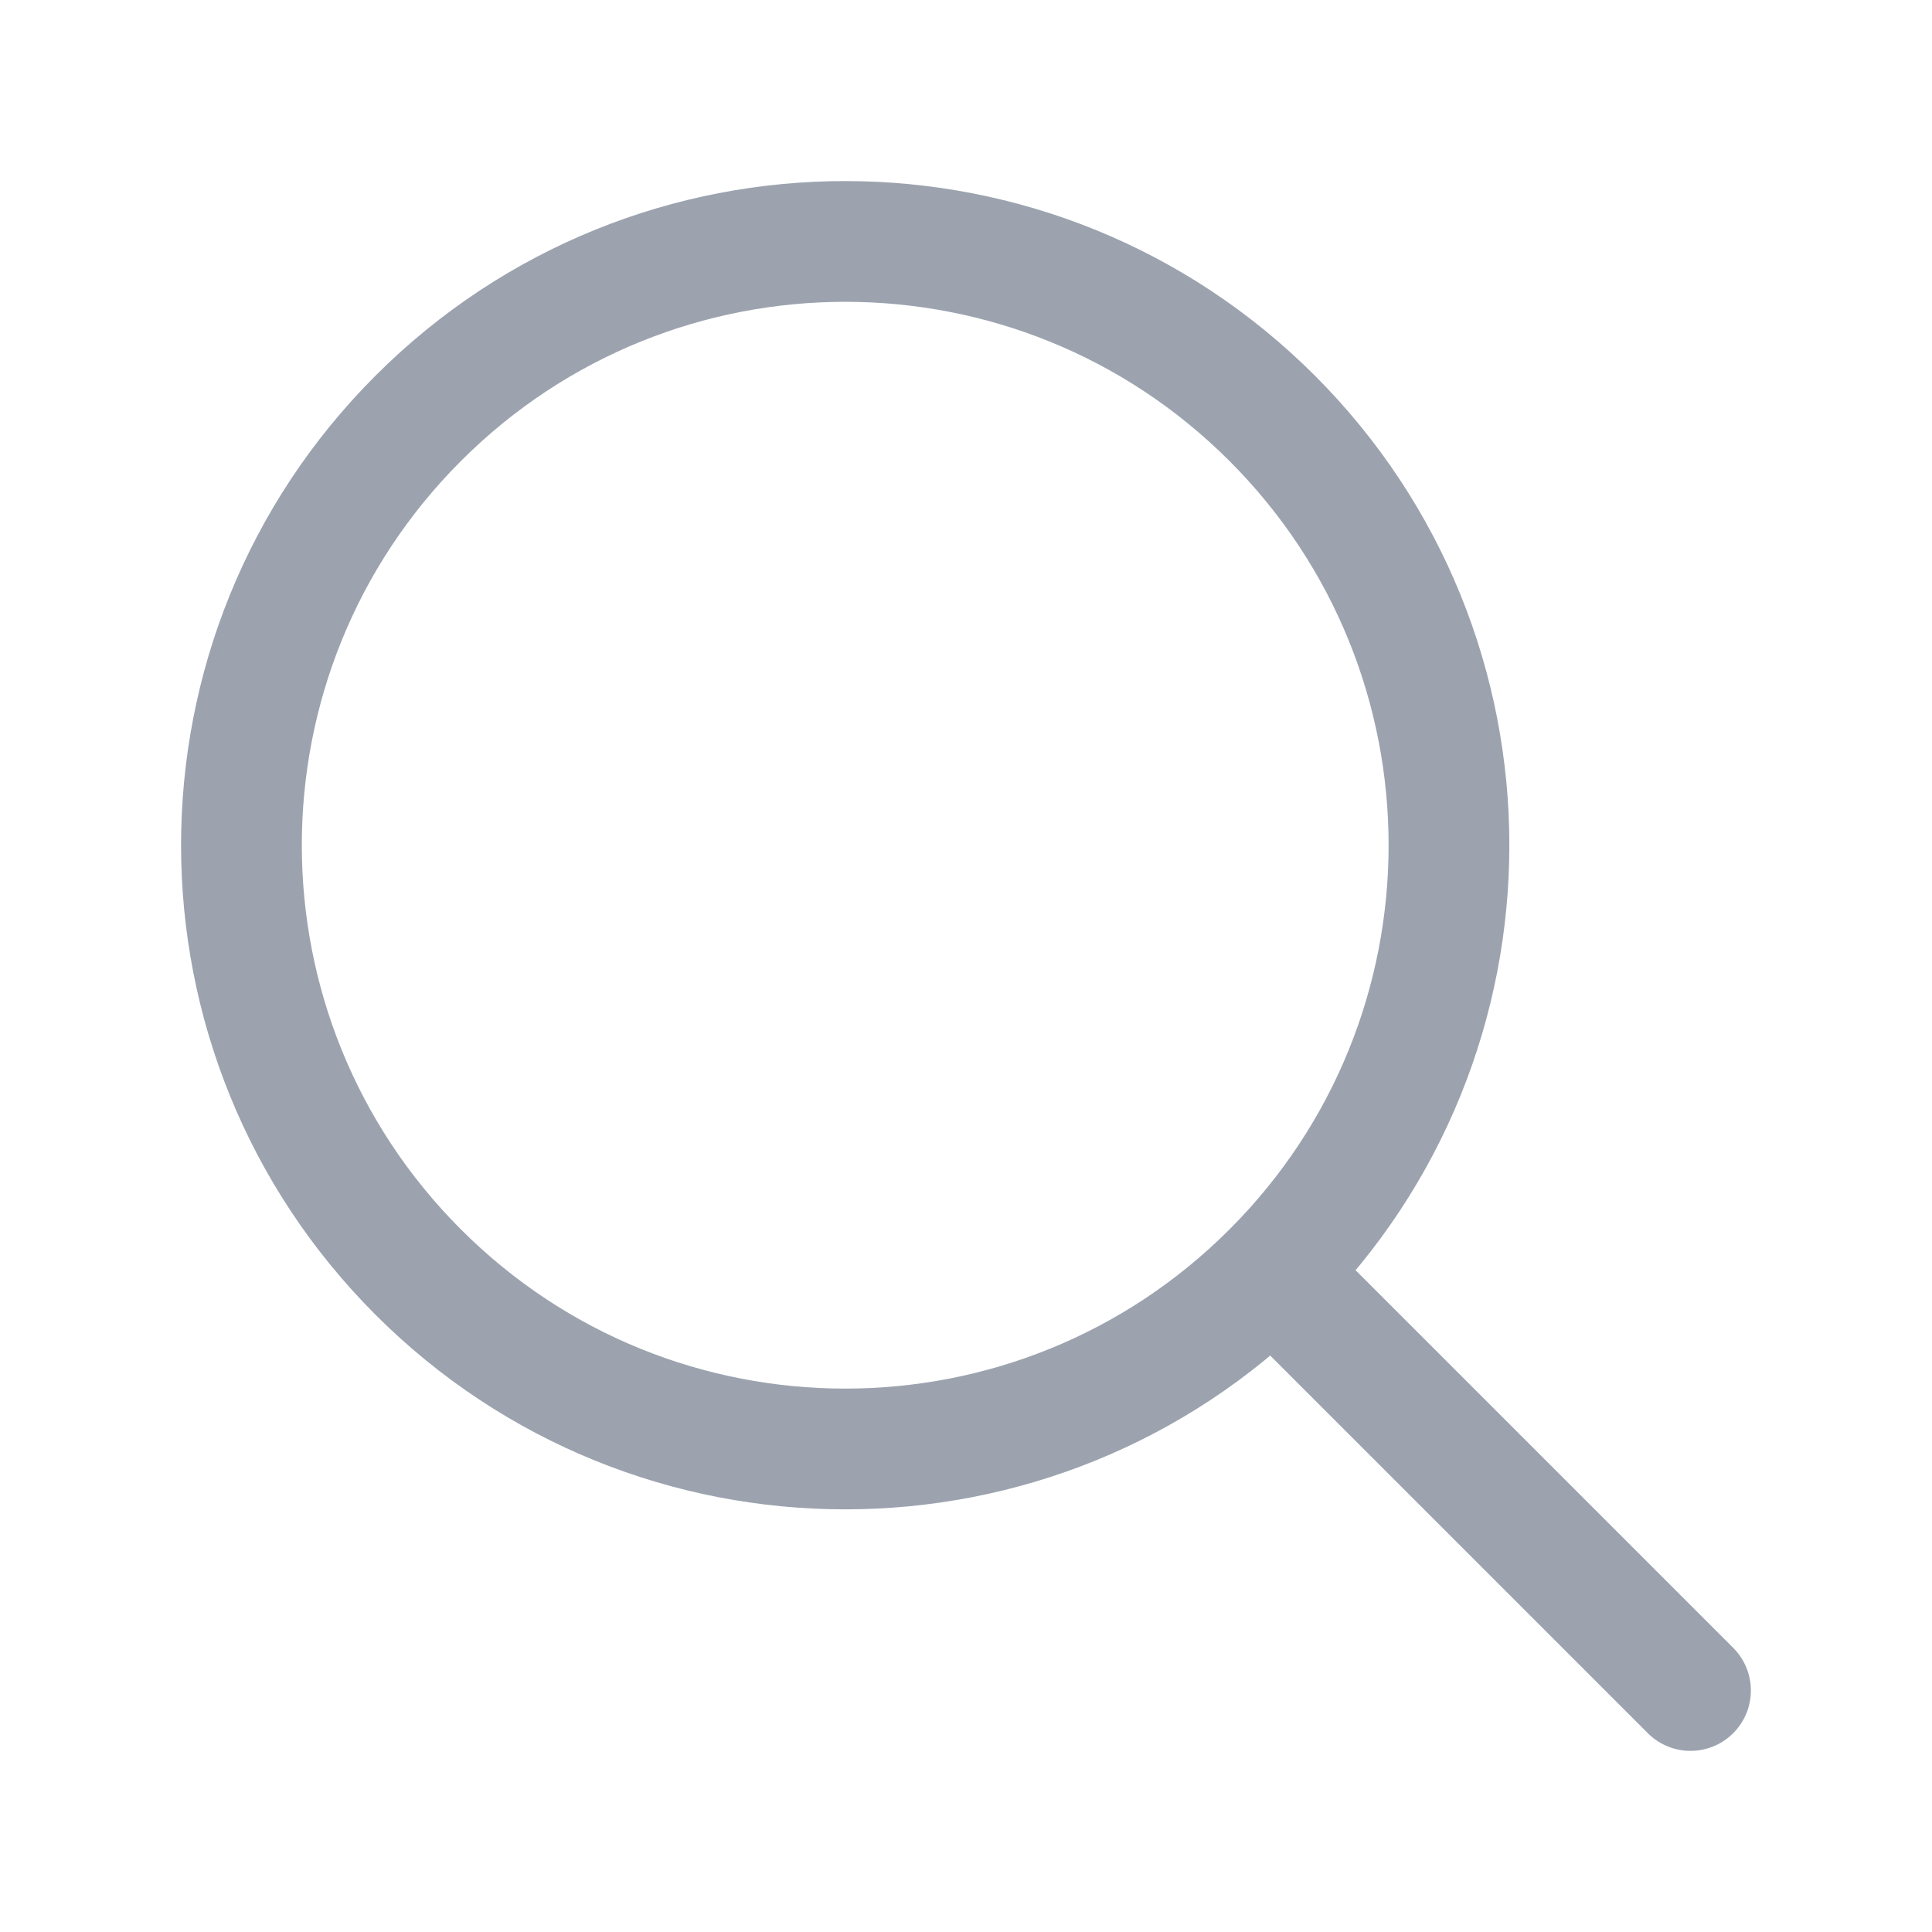
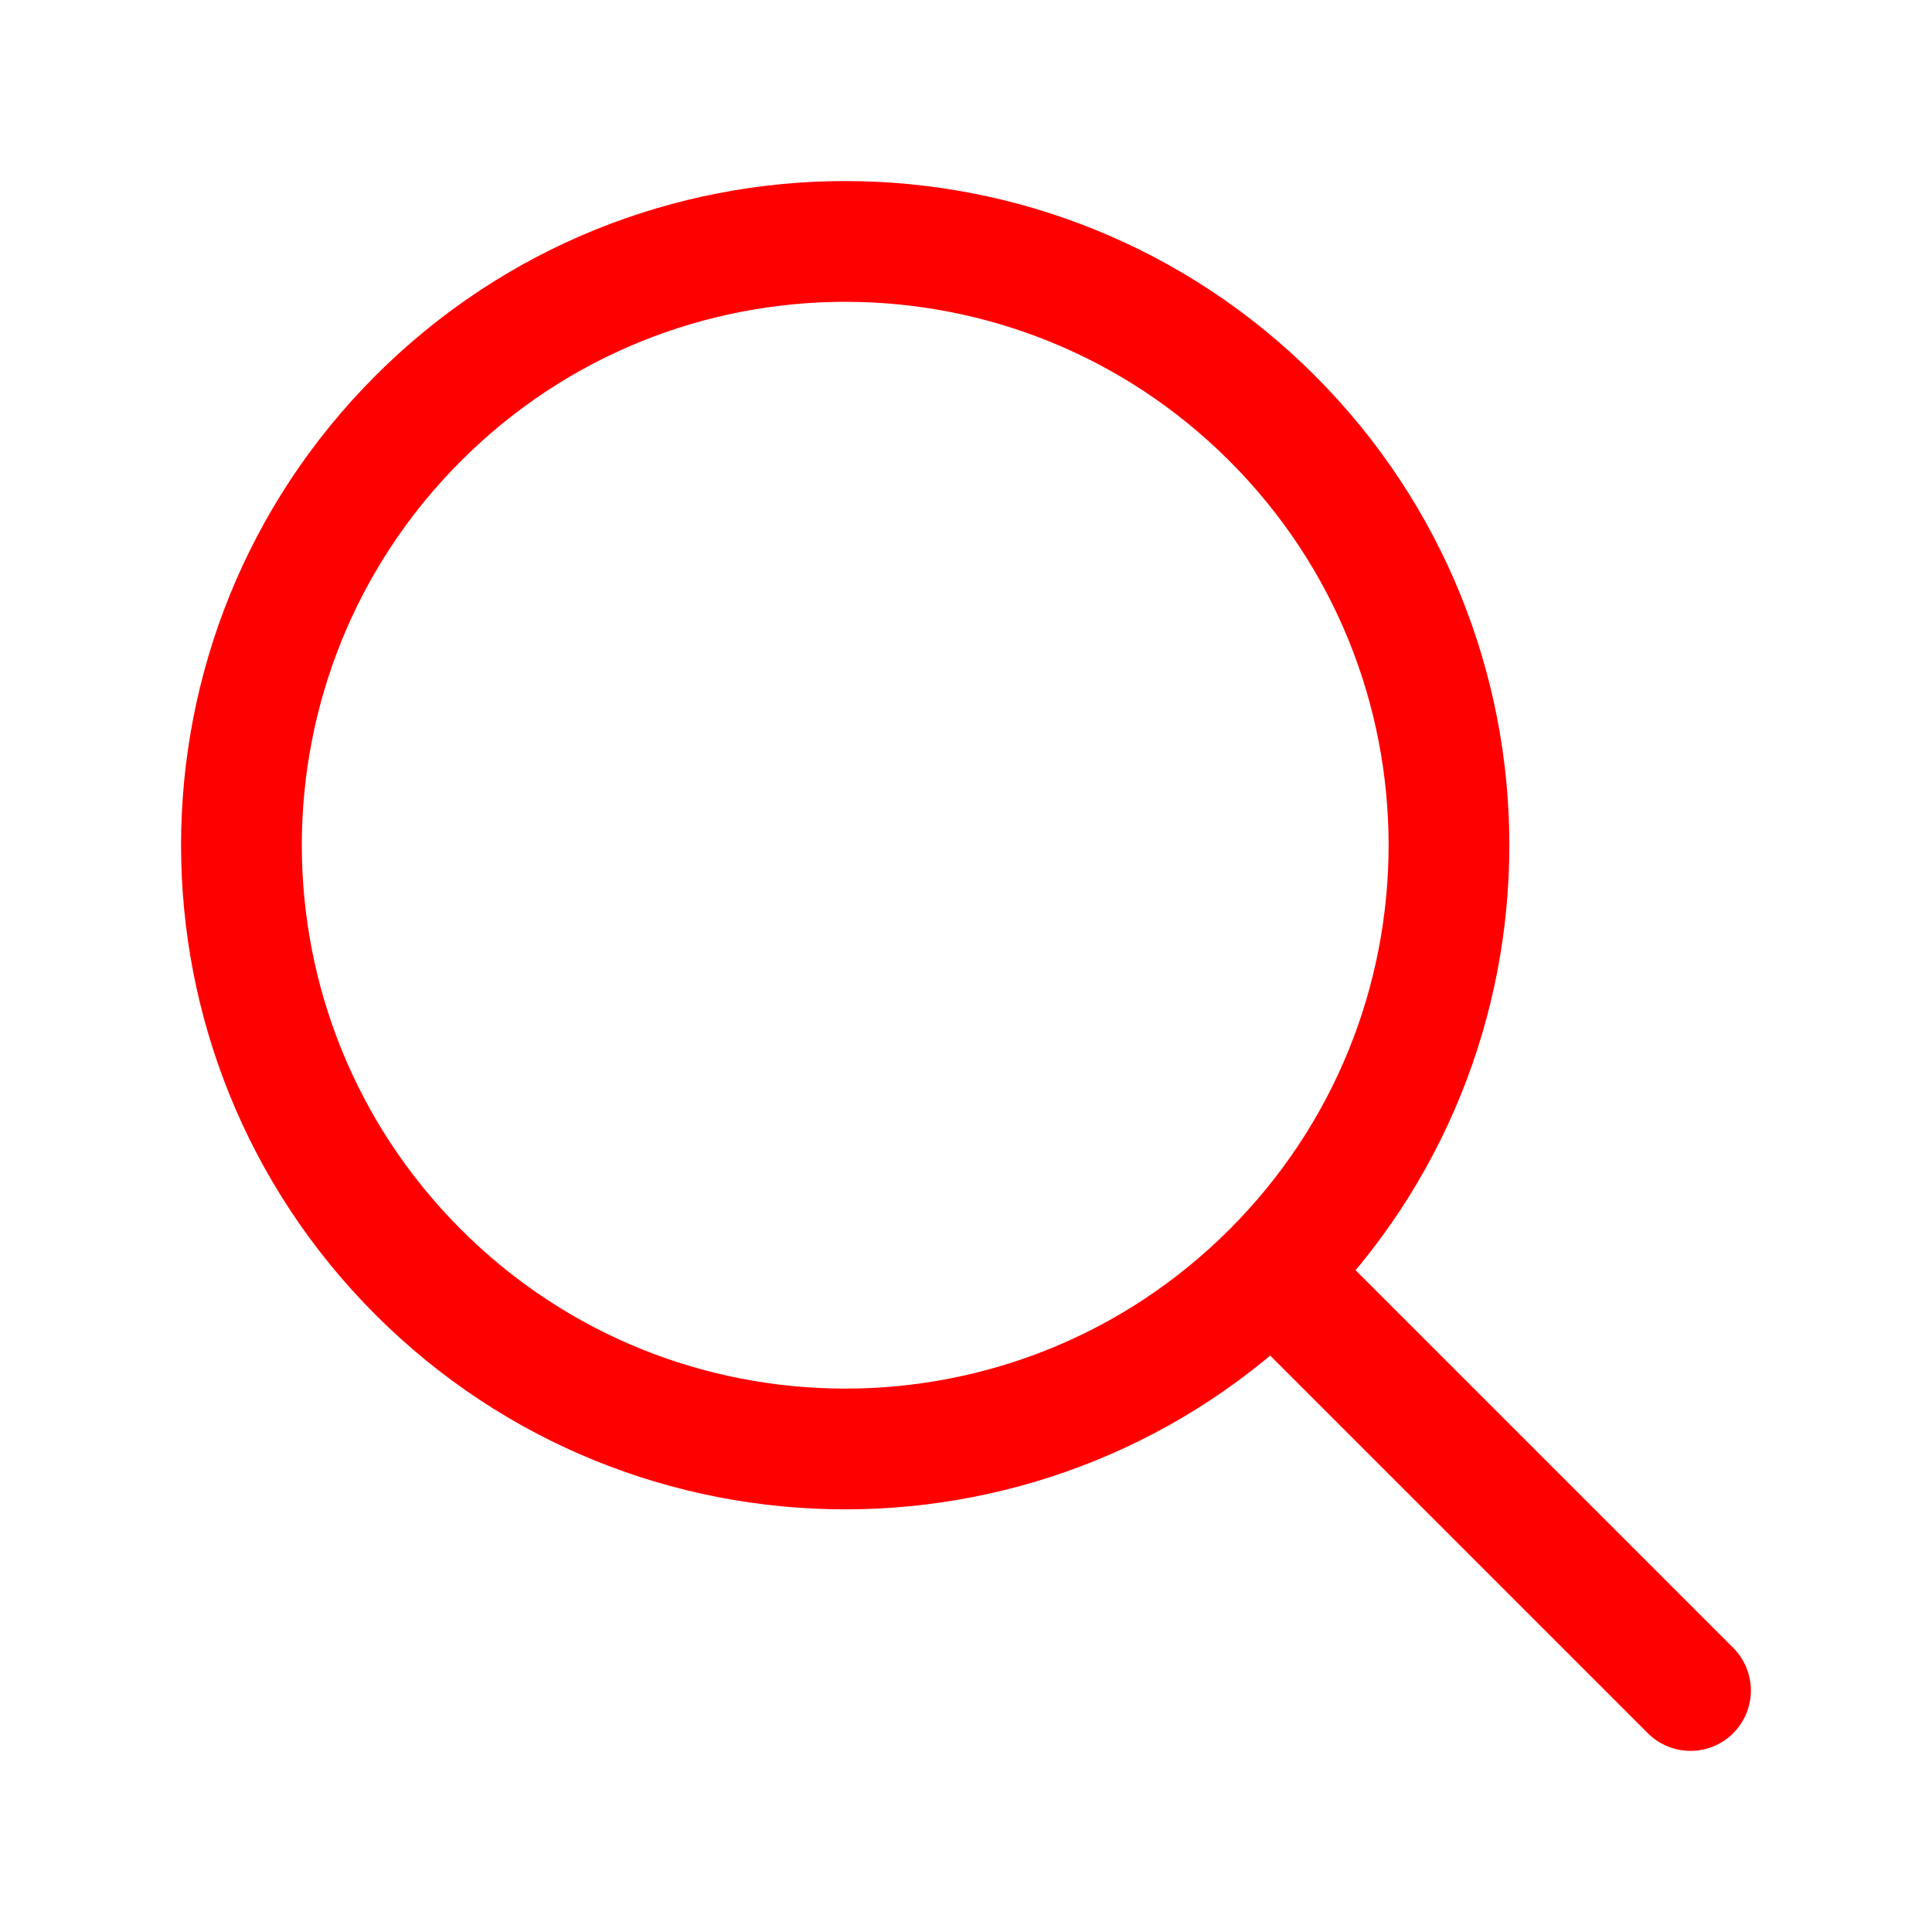
- <svg xmlns="http://www.w3.org/2000/svg" fill="none" stroke="black" stroke-width="1.5" viewBox="0 0 24 24">
-   <path stroke="#9CA3AF" stroke-linecap="round" stroke-linejoin="round" d="m21 21-5.197-5.197m0 0A7.5 7.5 0 1 0 5.196 5.196a7.5 7.5 0 0 0 10.607 10.607z" />
+ <svg xmlns="http://www.w3.org/2000/svg" fill="none" stroke="#FF0000" stroke-width="1.5" viewBox="0 0 24 24">
+   <path stroke="#FF0000" stroke-linecap="round" stroke-linejoin="round" d="m21 21-5.197-5.197m0 0A7.5 7.5 0 1 0 5.196 5.196a7.5 7.5 0 0 0 10.607 10.607z" />
</svg>
